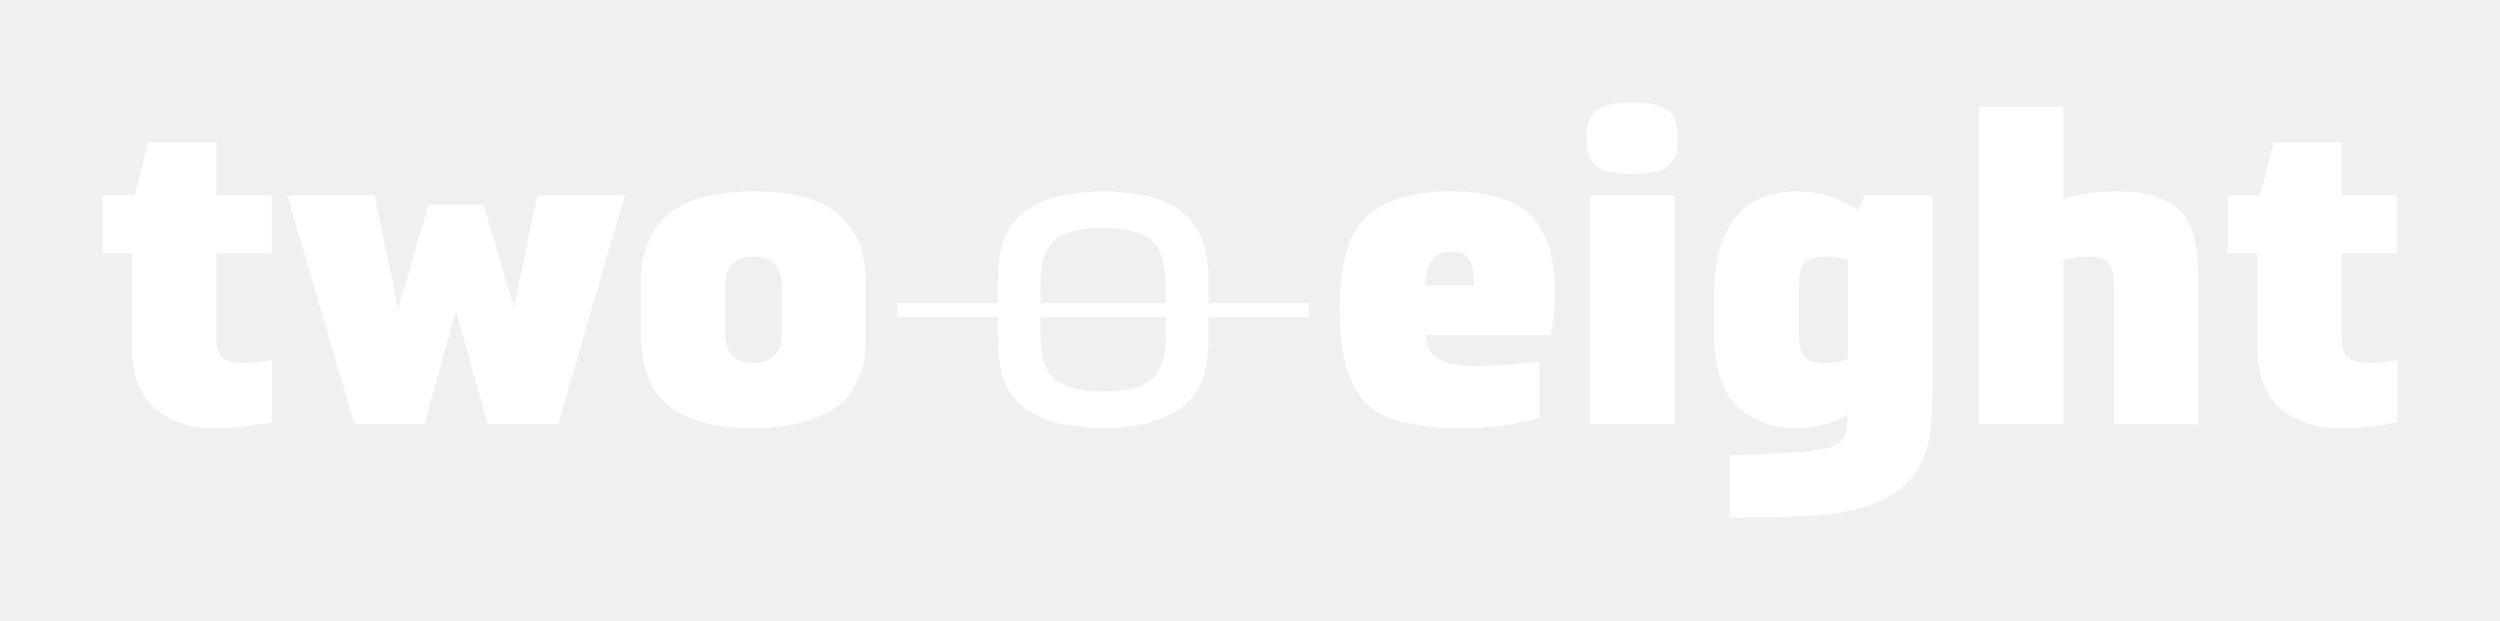
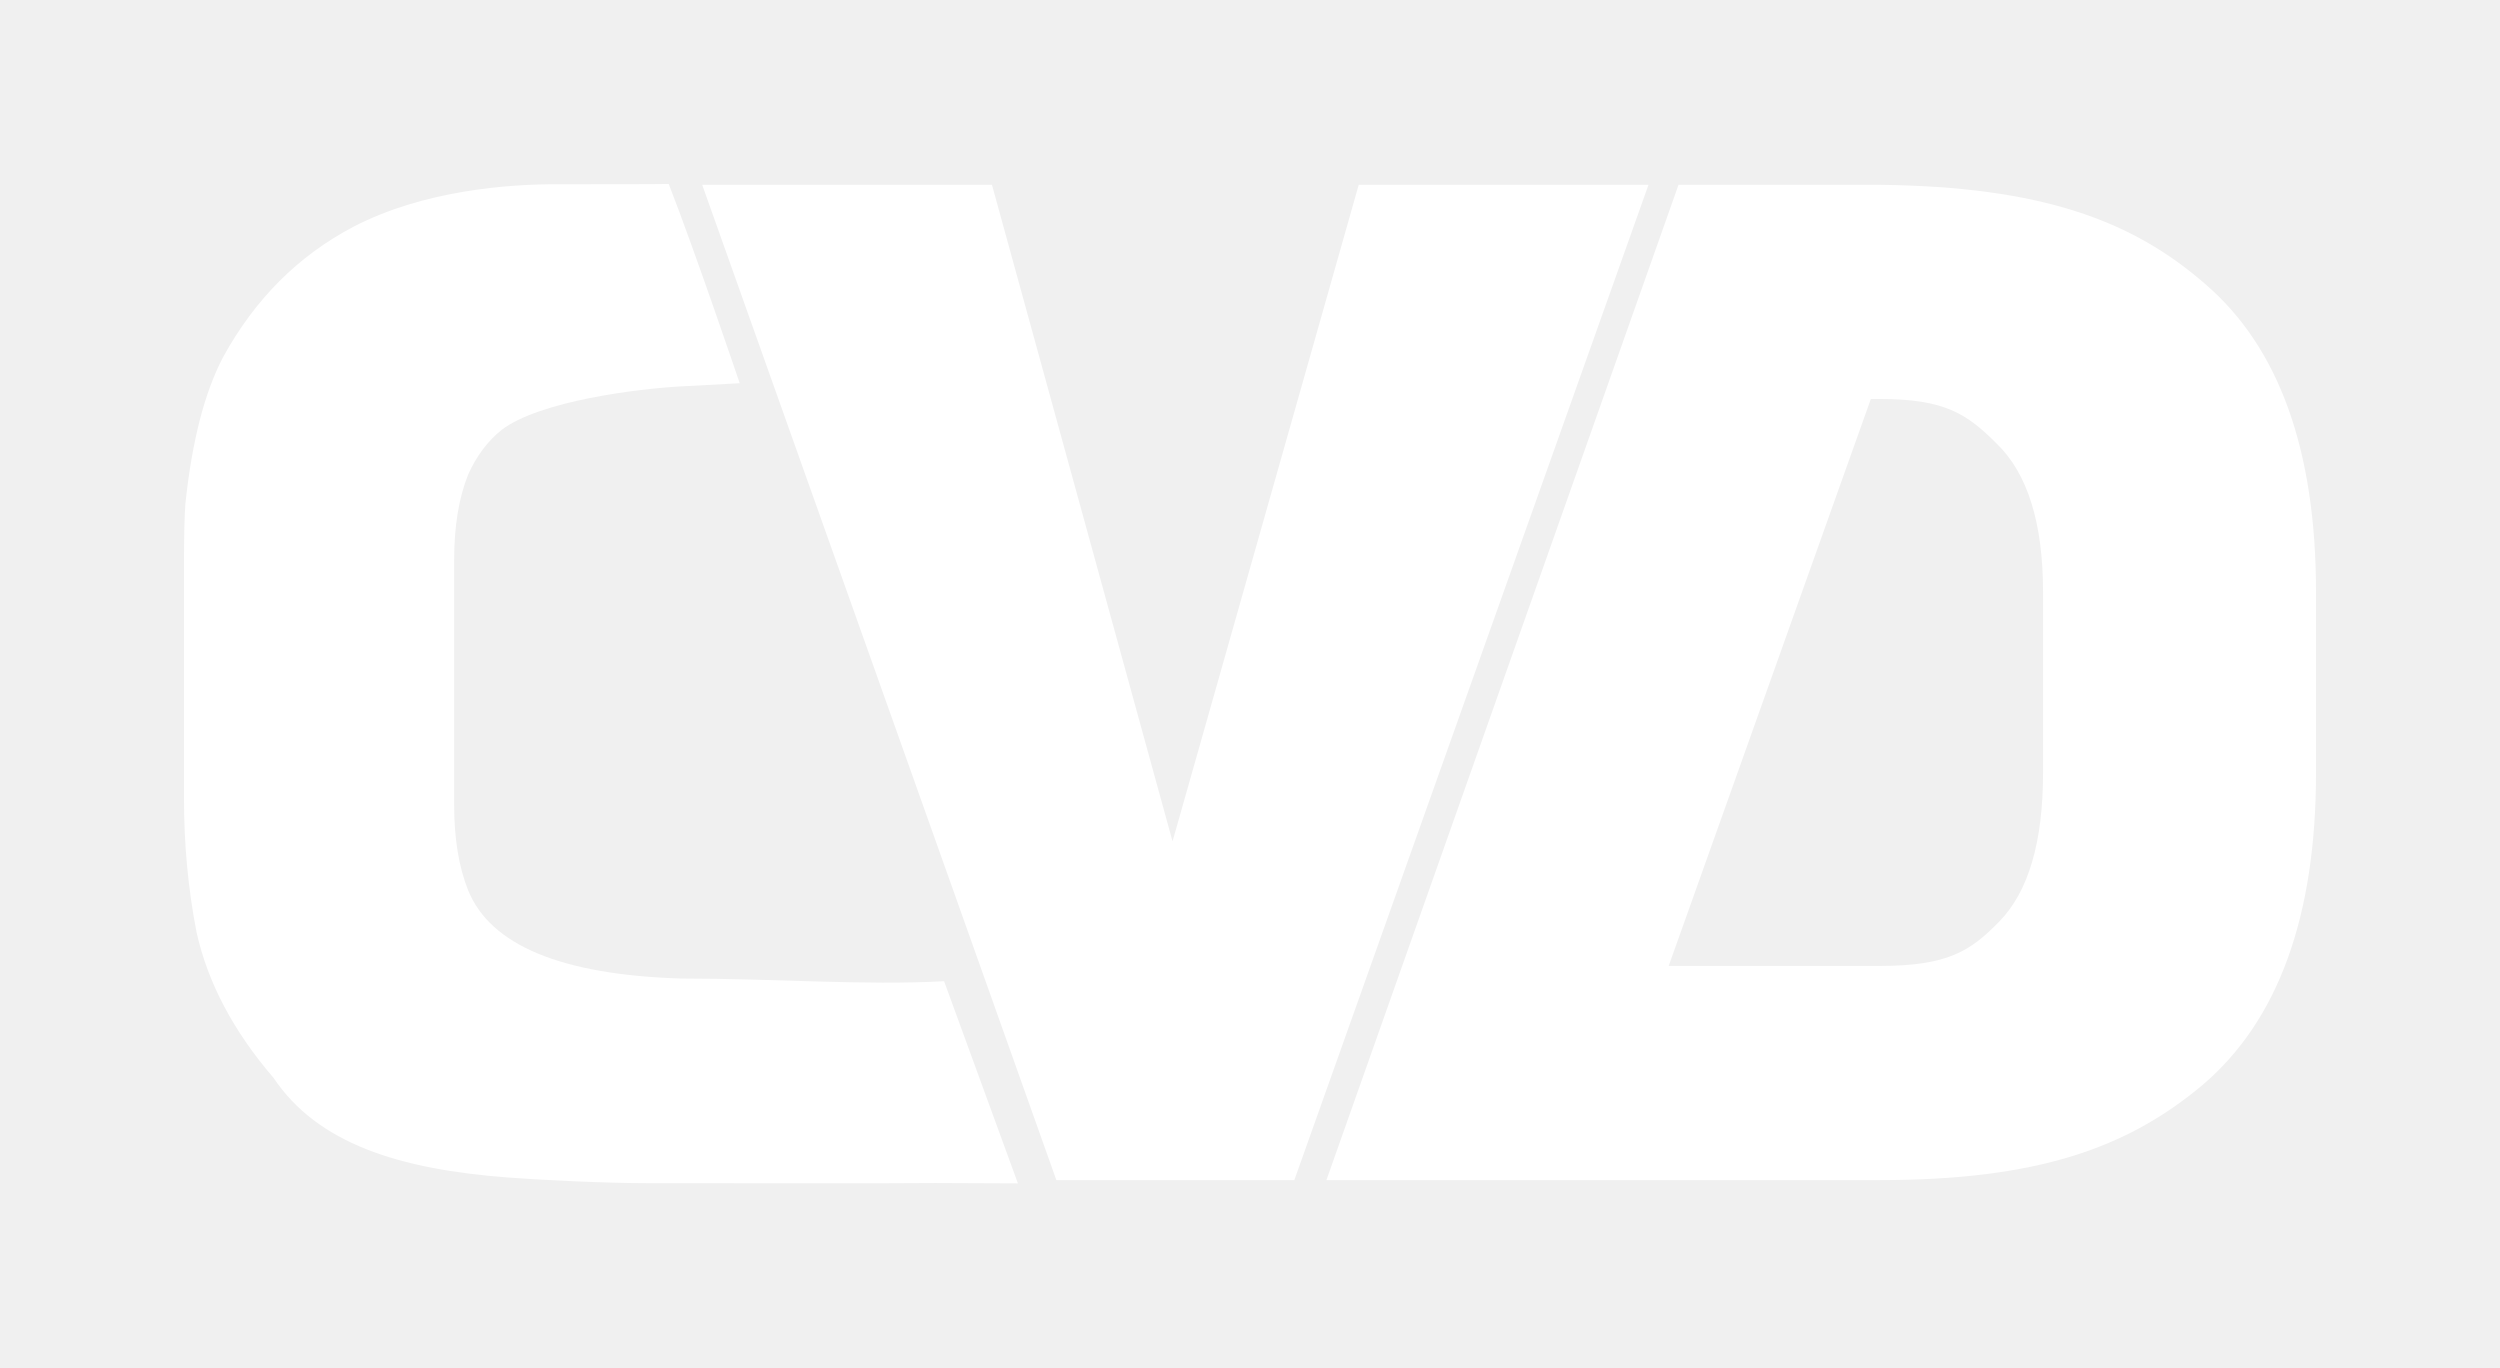
- <svg xmlns="http://www.w3.org/2000/svg" width="1220.363" height="302.83" version="1.1" id="svg8">
+ <svg xmlns="http://www.w3.org/2000/svg" width="679.42" height="371.604" version="1.1" id="svg8">
  <defs id="defs12" />
-   <g fill="#ffffff" fill-rule="nonzero" id="g6" transform="translate(21.24538,-50.58486)">
+   <g fill="#ffffff" fill-rule="nonzero" id="g6" transform="translate(-187.0223,-16.39454)">
    <g id="g851" transform="matrix(1.135922,0,0,1.135922,-19.00655,-27.45631)" style="stroke-width:0.88">
-       <g aria-label="two o eight" id="text841" style="font-size:192px;line-height:1.25;font-family:sans-serif;fill:#ffffff;fill-opacity:1;stroke:none;stroke-width:0.88;stroke-miterlimit:4;stroke-dasharray:none;stroke-opacity:1" />
-       <g aria-label="-" transform="scale(2.969326,0.3367768)" id="text845" style="font-size:50.345px;line-height:1.25;font-family:sans-serif;fill:#ffffff;fill-opacity:1;stroke-width:0.88">
-         <path id="path882" style="font-size:226.552px;fill:#ffffff;fill-opacity:1;stroke-width:0.88" d="m 129.159,590.733 h 59.625 v 18.142 h -59.625 z m 217.165,72.923 v 79.245 q -4.591,7.411 -8.471,7.411 -5.173,0 -8.406,-24.515 -3.233,-24.515 -3.427,-73.544 v -124.854 h -4.268 v -74.114 h 4.656 l 2.005,-67.843 h 9.829 v 67.843 h 8.018 v 74.114 H 338.241 V 633.44 q 0,21.664 1.035,27.935 1.099,5.701 3.168,5.701 1.293,0 3.88,-3.421 z M 305.782,448.154 q 6.078,0 8.923,23.375 2.78,22.804 2.78,85.517 V 745.182 H 305.264 V 570.728 q 0,-22.804 -0.776,-30.786 -0.776,-8.552 -2.845,-8.552 -1.487,0 -3.686,4.561 V 745.182 H 285.737 V 339.833 h 12.221 v 118.583 q 2.974,-10.262 7.824,-10.262 z m -56.126,416.751 v -79.815 q 11.316,-2.851 13.967,-9.122 2.328,-4.561 2.78,-18.814 0.323,-9.692 0.323,-23.945 -2.651,17.103 -7.953,17.103 -3.75,0 -7.177,-21.664 -4.203,-26.795 -4.203,-100.91 v -47.889 q 0,-63.282 3.039,-97.489 3.039,-34.207 8.923,-34.207 4.72,0 8.923,23.945 l 0.905,-18.814 h 9.829 v 246.858 q 0,19.954 -0.065,25.655 0,7.982 -0.194,25.085 -0.194,17.673 -0.582,26.795 -1.229,31.926 -3.298,46.179 -2.845,22.234 -7.307,30.786 -3.362,6.841 -6.854,7.411 l -3.362,1.71 q -0.841,0.57 -4.009,0.57 -1.875,0.57 -3.686,0.57 z m 17.135,-203.529 v -125.424 q -1.681,-4.561 -3.362,-4.561 -2.134,0 -2.974,8.552 -0.776,8.552 -0.776,30.216 v 57.581 q 0,22.804 0.776,31.356 0.841,7.982 2.974,7.982 2.005,0 3.362,-5.701 z m -25.088,83.806 H 229.482 V 453.285 h 12.221 z m 0.453,-367.151 v 3.991 q 0,25.085 -1.487,34.777 -1.487,9.122 -5.173,9.122 -3.556,0 -5.044,-9.122 -1.487,-9.692 -1.487,-34.777 v -3.991 q 0,-24.515 1.487,-33.637 1.487,-9.692 5.044,-9.692 3.621,0 5.108,9.122 1.552,9.122 1.552,34.207 z m -18.493,253.699 h -17.976 q 0.129,21.094 1.811,30.216 1.681,9.122 5.367,9.122 3.686,0 9.247,-5.701 v 71.834 q -5.044,13.113 -11.38,13.113 -7.048,0 -11.057,-15.393 -6.466,-25.655 -6.466,-134.546 0,-92.358 4.332,-123.714 4.138,-28.506 11.898,-28.506 7.565,0 11.251,29.076 3.686,29.076 3.686,103.76 0,28.506 -0.711,50.74 z M 205.557,568.448 h 7.048 v -7.982 q 0,-18.814 -0.776,-26.795 -0.711,-8.552 -2.392,-8.552 -1.875,0 -2.78,10.262 -0.841,9.692 -1.099,33.066 z m -31.296,-2.851 v 67.273 q 0,29.076 -0.647,48.459 -1.293,45.609 -8.147,62.712 -3.686,6.271 -6.466,6.271 -2.845,0 -6.401,-6.271 -4.591,-9.692 -6.919,-36.487 -0.905,-11.402 -1.358,-26.225 -0.582,-20.524 -0.582,-48.459 v -67.273 q 0,-27.935 0.582,-48.459 1.617,-49.029 8.277,-62.712 3.556,-6.271 6.401,-6.271 2.78,0 6.466,6.271 4.656,9.692 6.789,37.057 0.905,10.262 1.358,26.225 0.647,18.814 0.647,47.889 z m -6.207,67.273 v -67.273 q -0.129,-41.048 -2.198,-55.871 -2.069,-14.823 -6.854,-14.823 -4.914,0 -6.983,15.393 -2.069,15.393 -2.069,55.301 v 67.273 q 0,39.908 2.134,55.301 2.198,15.393 6.919,15.393 4.914,0 6.983,-15.393 2.069,-15.393 2.069,-55.301 z m -43.388,-63.282 v 59.291 q 0,14.823 -0.065,20.524 0,5.701 -0.259,16.533 -0.259,10.832 -0.841,22.804 -0.905,18.814 -2.522,30.786 -1.681,13.113 -5.044,22.234 -3.298,8.552 -7.565,8.552 -8.471,0 -12.609,-30.786 -1.681,-13.113 -2.522,-31.356 -1.164,-27.365 -1.164,-59.291 v -59.291 q 0,-13.683 0.065,-18.814 0.129,-24.515 1.358,-45.039 3.233,-57.581 14.872,-57.581 9.441,0 13.062,35.917 2.198,20.524 2.78,45.039 0.453,17.673 0.453,40.478 z m -12.221,59.291 v -59.291 q 0,-38.197 -4.074,-38.197 -4.074,0 -4.074,38.197 v 59.291 q 0,38.197 4.074,38.197 4.074,0 4.074,-38.197 z M 80.115,745.182 H 69.898 L 65.307,600.374 60.781,745.182 h -10.152 L 40.93,453.285 H 53.539 L 56.966,597.523 61.363,465.258 h 7.953 l 4.397,131.125 3.362,-143.098 h 12.674 z m -41.383,-81.526 v 79.245 q -4.591,7.411 -8.471,7.411 -5.173,0 -8.406,-24.515 -3.233,-24.515 -3.427,-73.544 v -124.854 h -4.268 v -74.114 h 4.656 l 2.004,-67.843 h 9.828 v 67.843 h 8.018 v 74.114 H 30.649 V 633.44 q 0,21.664 1.035,27.935 1.099,5.701 3.168,5.701 1.293,0 3.88,-3.421 z" />
+       <g aria-label="two o eight" id="text841" style="font-size:192px;line-height:1.25;font-family:sans-serif;fill:#000000;fill-opacity:1;stroke:none;stroke-width:0.88;stroke-miterlimit:4;stroke-dasharray:none;stroke-opacity:1" />
+       <text xml:space="preserve" style="font-size:192px;line-height:1.25;font-family:sans-serif;fill:#000000;fill-opacity:1;stroke:none;stroke-width:0.88;stroke-miterlimit:4;stroke-dasharray:none;stroke-opacity:1" x="363.234" y="746.463" id="text841-0">
+         <tspan id="tspan839-7" x="363.234" y="746.463" style="font-style:normal;font-variant:normal;font-weight:900;font-stretch:normal;font-size:192px;font-family:'Metronic Pro';-inkscape-font-specification:'Metronic Pro Heavy';fill:#000000;fill-opacity:1;stroke:none;stroke-width:0.88;stroke-miterlimit:4;stroke-dasharray:none;stroke-opacity:1">CVD</tspan>
+       </text>
+       <g id="g1500" style="fill:#ffffff;fill-opacity:1">
+         <path d="m 290.031,172.576 v 58.609 c 0,8.038 1.116,14.848 3.349,20.43 5.359,13.173 22.327,20.206 50.906,21.099 22.551,0 44.005,1.691 62.963,0.643 l 17.662,48.368 c 0,0 -19.183,-0.089 -19.797,-0.083 -12.702,0.122 -41.763,0.034 -69.117,0.034 -9.437,0 -24.711,-0.722 -32.901,-1.338 -26.494,-1.993 -45.781,-8.223 -56.27,-23.846 -9.601,-11.164 -15.741,-22.774 -18.42,-34.831 -2.009,-10.271 -3.014,-20.988 -3.014,-32.151 v -55.26 c 0,-7.145 0.112,-12.168 0.335,-15.071 1.563,-14.959 4.577,-26.681 9.043,-35.166 7.591,-13.843 17.974,-24.225 31.147,-31.147 16.746,-8.708 37.072,-10.269 49.316,-10.177 8.34,-0.024 22.403,0.01 26.134,-0.069 6.213,15.855 16.983,47.67 16.983,47.67 0,0 -3.707,0.179 -14.063,0.756 -10.356,0.577 -33.714,3.461 -42.869,10.382 -3.349,2.679 -6.028,6.252 -8.038,10.717 -2.233,5.582 -3.349,12.392 -3.349,20.43 z" style="font-style:normal;font-variant:normal;font-weight:900;font-stretch:normal;font-size:192px;line-height:1.25;font-family:'Metronic Pro';-inkscape-font-specification:'Metronic Pro Heavy';fill:#ffffff;fill-opacity:1;stroke:none;stroke-width:0.88;stroke-miterlimit:4;stroke-dasharray:none;stroke-opacity:1" id="path1454" />
+         <path d="M 434.108,320.942 349.375,82.82 h 69.327 L 461.905,239.893 506.448,82.82 h 69.327 L 491.042,320.942 Z" style="font-style:normal;font-variant:normal;font-weight:900;font-stretch:normal;font-size:192px;line-height:1.25;font-family:'Metronic Pro';-inkscape-font-specification:'Metronic Pro Heavy';fill:#ffffff;fill-opacity:1;stroke:none;stroke-width:0.88;stroke-miterlimit:4;stroke-dasharray:none;stroke-opacity:1" id="path1456" />
+         <path d="m 631.102,320.942 -132.383,10e-6 84.238,-238.122 h 48.144 c 38.403,0.447 60.282,8.373 77.92,23.779 17.639,15.183 26.458,39.743 26.458,73.68 v 43.204 c 0,34.384 -9.043,59.279 -27.128,74.685 -18.085,15.183 -39.74,22.774 -77.25,22.774 z m -2.132,-186.88 -48.363,135.639 50.495,-3e-5 c 16.299,0 21.767,-3.572 28.688,-10.717 6.921,-7.145 10.382,-18.978 10.382,-35.501 v -43.204 c 0,-16.522 -3.684,-28.356 -11.052,-35.501 -7.145,-7.145 -12.389,-10.717 -28.018,-10.717 z" style="font-style:normal;font-variant:normal;font-weight:900;font-stretch:normal;font-size:192px;line-height:1.25;font-family:'Metronic Pro';-inkscape-font-specification:'Metronic Pro Heavy';fill:#ffffff;fill-opacity:1;stroke:none;stroke-width:0.88;stroke-miterlimit:4;stroke-dasharray:none;stroke-opacity:1" id="path1458" />
      </g>
-       <text xml:space="preserve" style="font-size:192px;line-height:1.25;font-family:sans-serif;fill:#000000;fill-opacity:1;stroke:none;stroke-width:0.88;stroke-miterlimit:4;stroke-dasharray:none;stroke-opacity:1" x="123.628" y="1188.884" id="text841-0">
-         <tspan id="tspan839-7" x="123.628" y="1188.884" style="font-style:normal;font-variant:normal;font-weight:900;font-stretch:normal;font-size:192px;font-family:'Metronic Pro';-inkscape-font-specification:'Metronic Pro Heavy';fill:#000000;fill-opacity:1;stroke:none;stroke-width:0.88;stroke-miterlimit:4;stroke-dasharray:none;stroke-opacity:1">two <tspan style="font-style:normal;font-variant:normal;font-weight:normal;font-stretch:normal;font-family:'Metronic Pro';-inkscape-font-specification:'Metronic Pro';fill:#000000;fill-opacity:1;stroke:none;stroke-width:0.88;stroke-miterlimit:4;stroke-dasharray:none;stroke-opacity:1" id="tspan853-0">o</tspan> eight</tspan>
-       </text>
-       <text xml:space="preserve" style="font-size:50.345px;line-height:1.25;font-family:sans-serif;fill:#000007;fill-opacity:1;stroke-width:0.88" x="146.736" y="3446.865" id="text845-7" transform="scale(2.969326,0.3367768)">
-         <tspan id="tspan843-9" x="146.736" y="3446.865" style="font-size:226.552px;fill:#000007;fill-opacity:1;stroke-width:0.88">-</tspan>
-       </text>
    </g>
  </g>
</svg>
